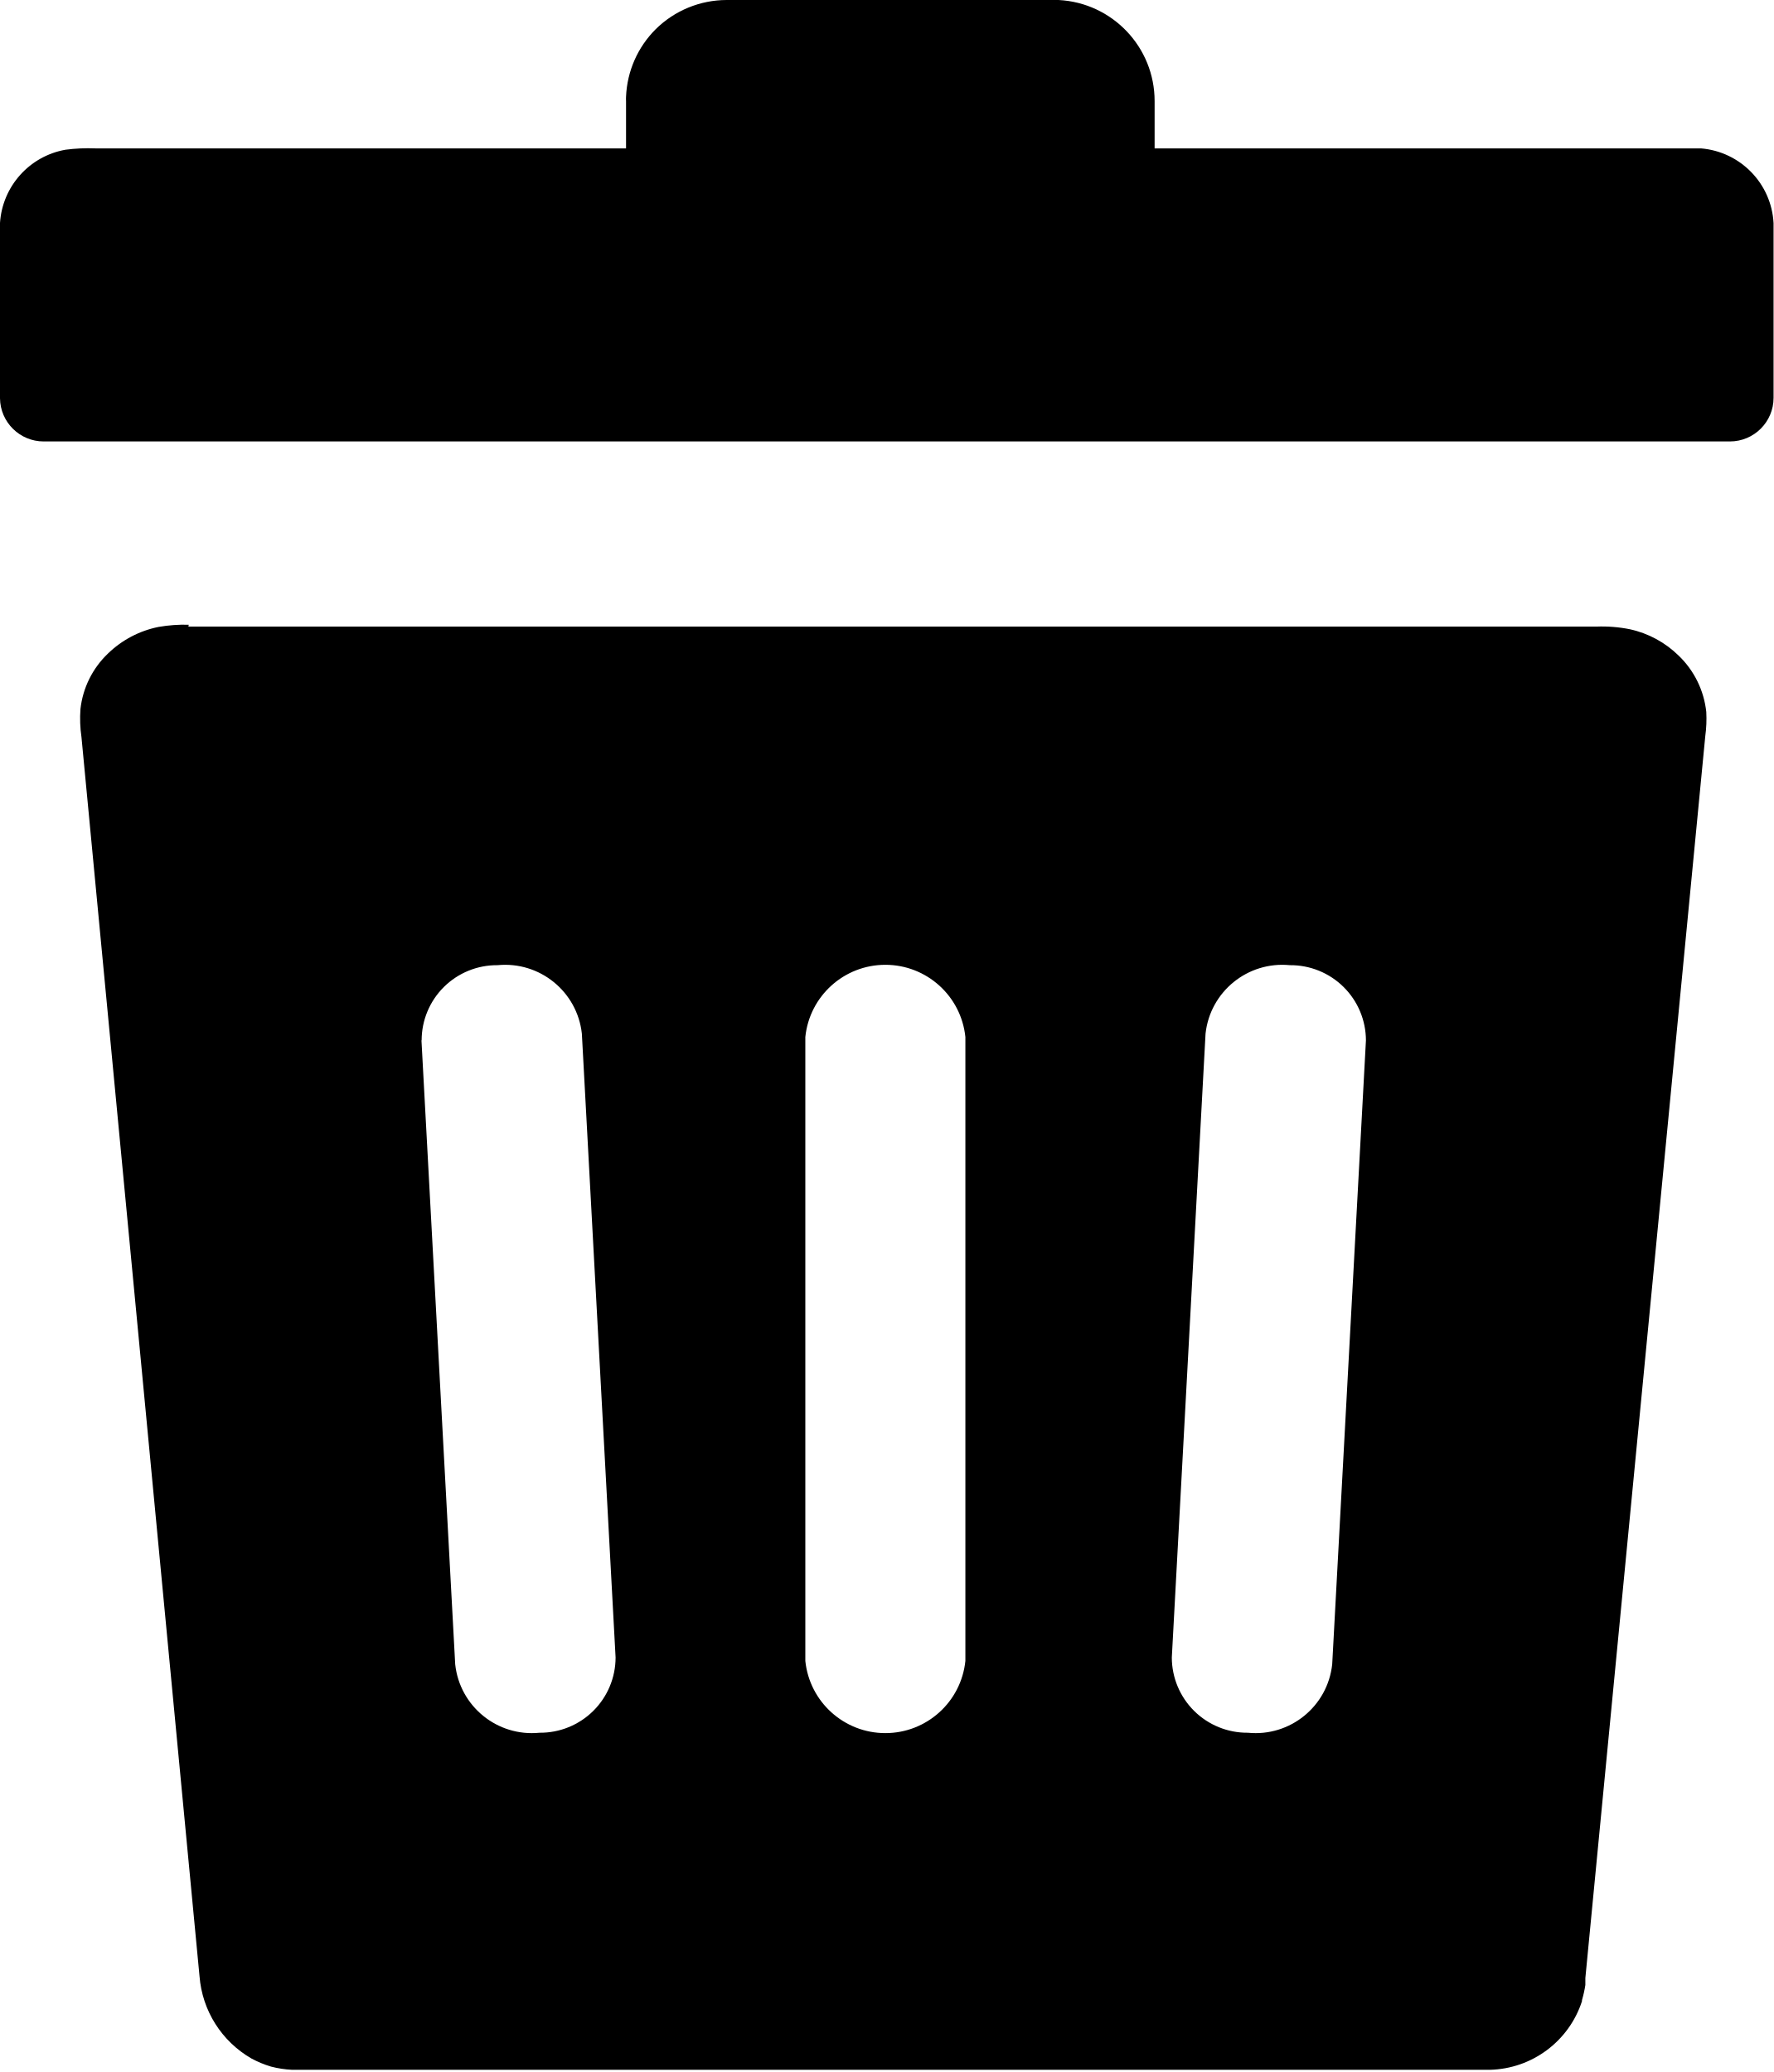
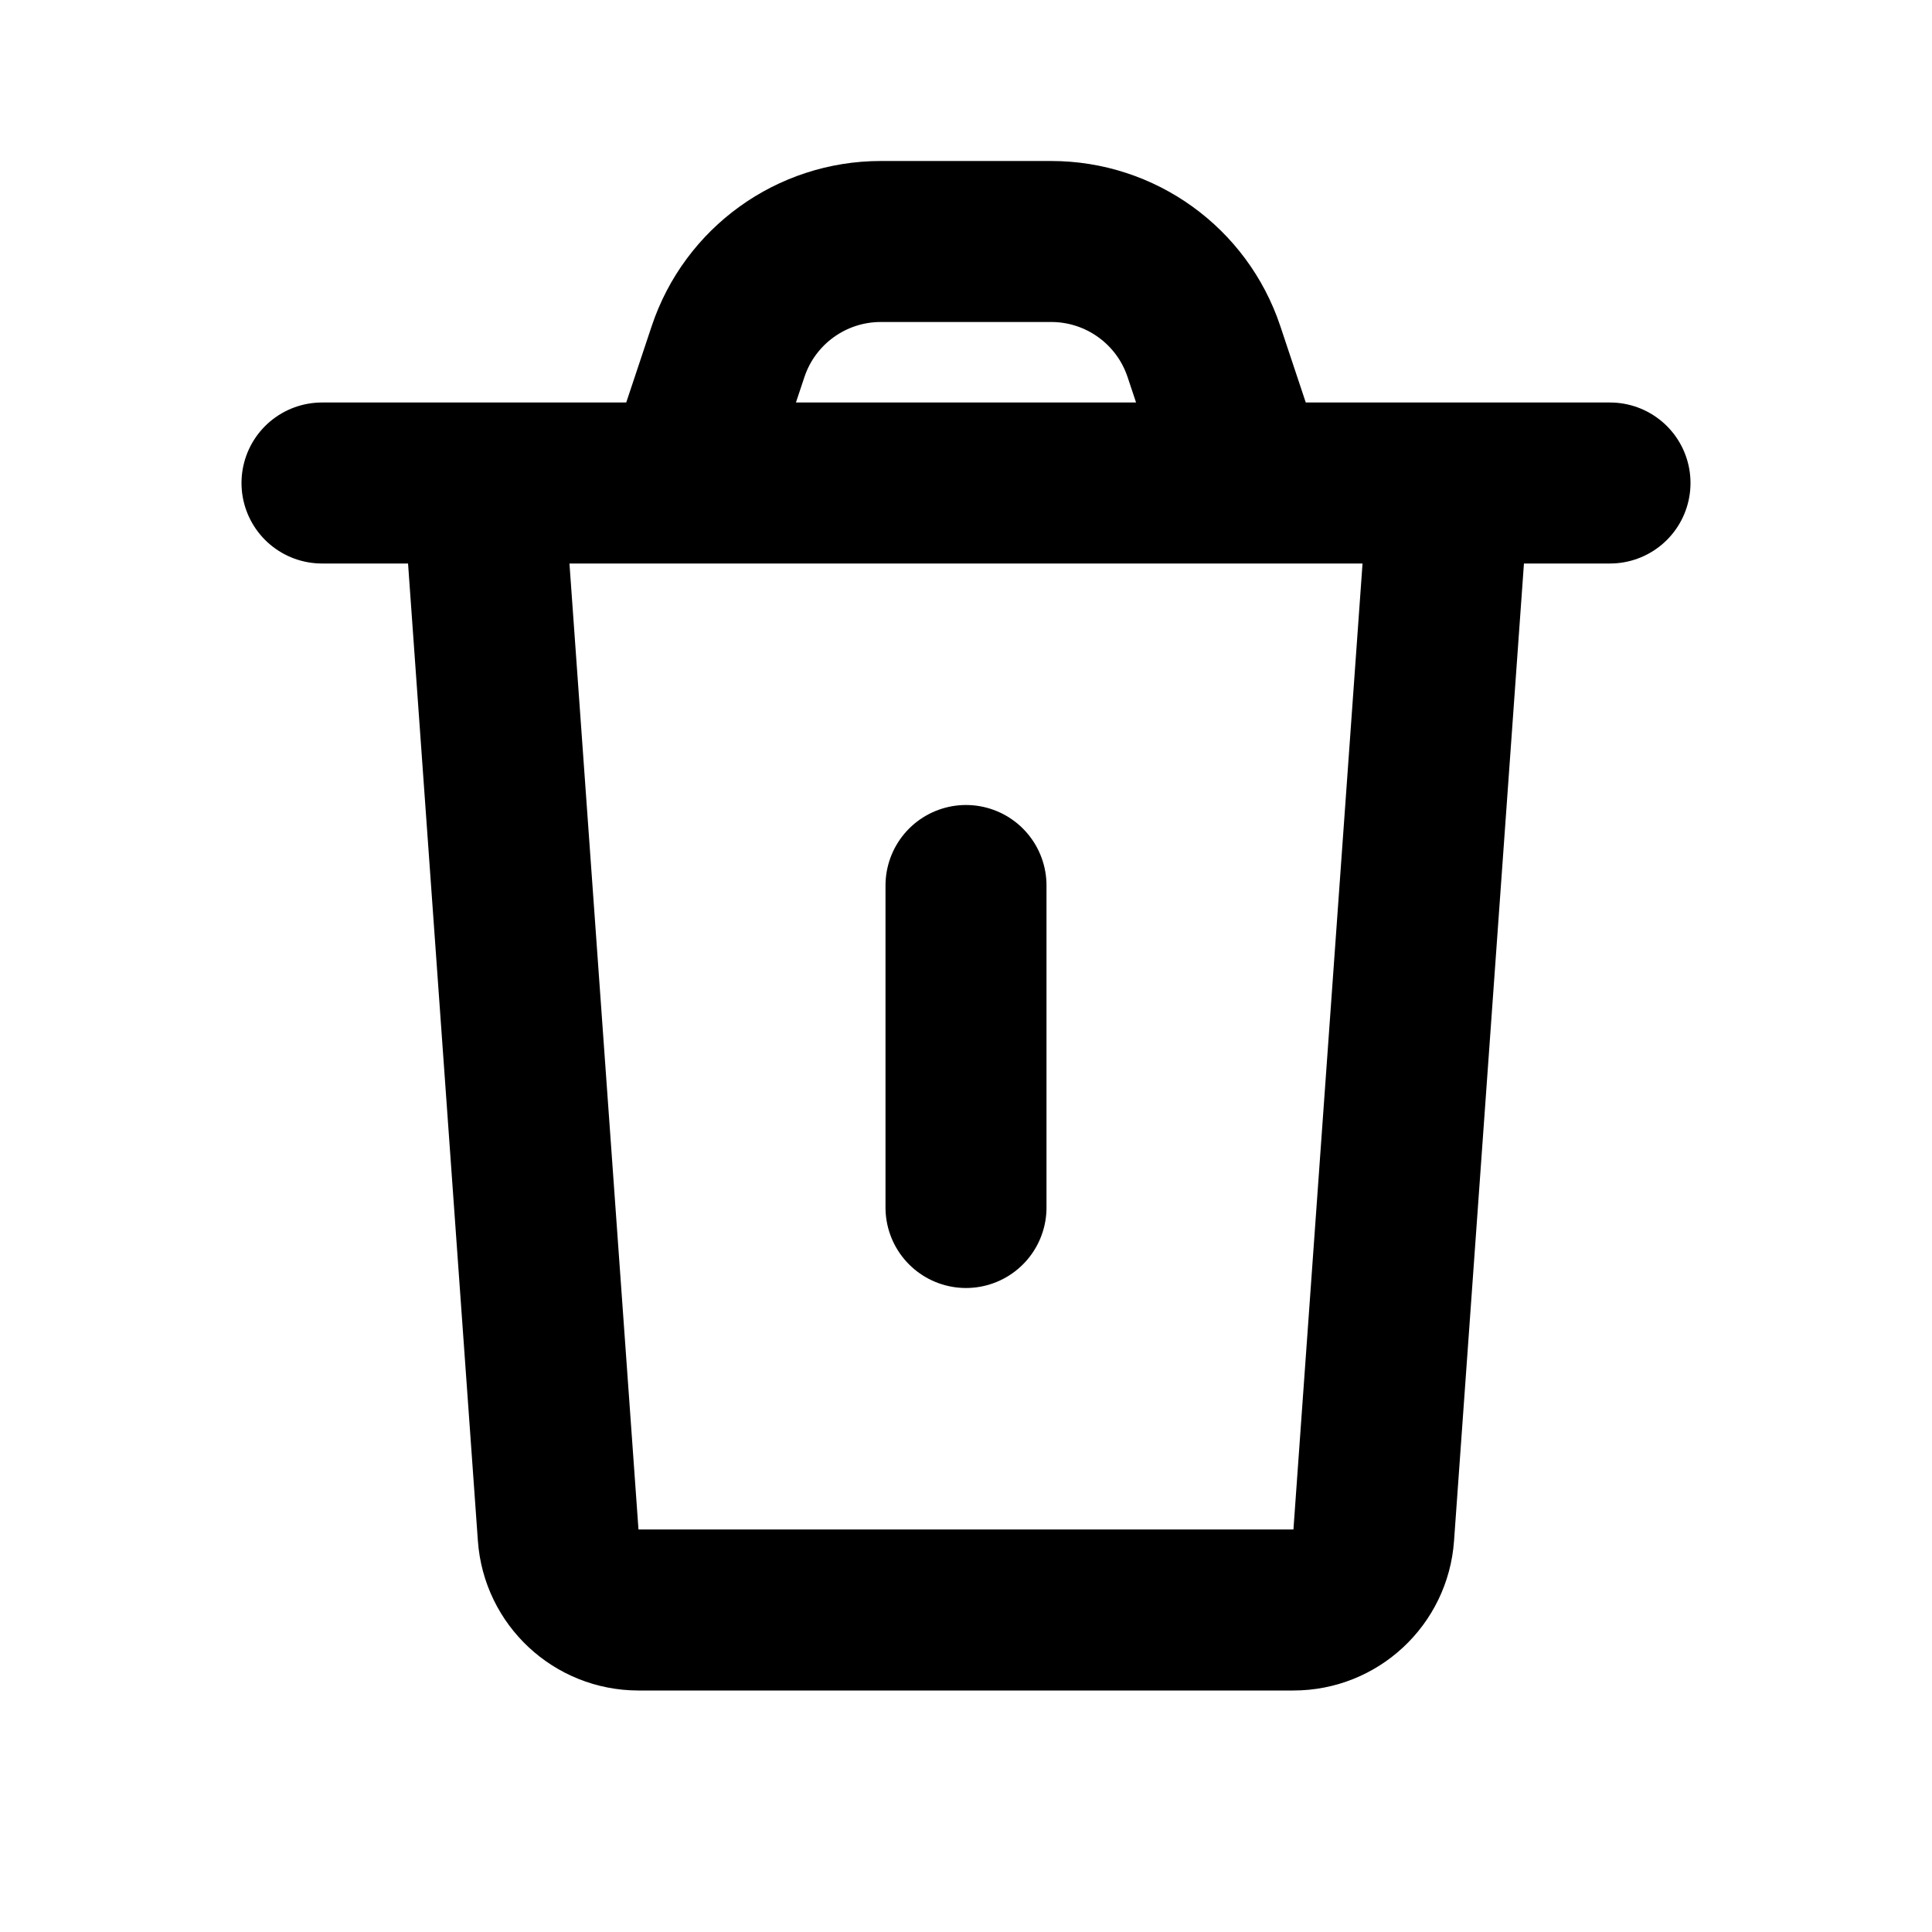
- <svg xmlns="http://www.w3.org/2000/svg" viewBox="0 0 105.16 122.88">
-   <defs>
-     <style>.cls-1{fill-rule:evenodd;}</style>
-   </defs>
-   <path class="cls-1" d="M11.17,37.16H94.65a8.4,8.4,0,0,1,2,.16,5.93,5.93,0,0,1,2.88,1.56,5.43,5.43,0,0,1,1.64,3.34,7.65,7.65,0,0,1-.06,1.44L94,117.31v0l0,.13,0,.28v0a7.06,7.06,0,0,1-.2.9v0l0,.06v0a5.89,5.89,0,0,1-5.47,4.07H17.32a6.17,6.17,0,0,1-1.25-.19,6.17,6.17,0,0,1-1.16-.48h0a6.18,6.18,0,0,1-3.08-4.88l-7-73.49a7.69,7.69,0,0,1-.06-1.66,5.37,5.37,0,0,1,1.63-3.29,6,6,0,0,1,3-1.58,8.94,8.94,0,0,1,1.79-.13ZM5.65,8.8H37.12V6h0a2.44,2.44,0,0,1,0-.27,6,6,0,0,1,1.76-4h0A6,6,0,0,1,43.09,0H62.46l.3,0a6,6,0,0,1,5.7,6V6h0V8.8h32l.39,0a4.7,4.7,0,0,1,4.31,4.43c0,.18,0,.32,0,.5v9.86a2.59,2.59,0,0,1-2.59,2.59H2.59A2.59,2.59,0,0,1,0,23.62V13.53H0a1.56,1.56,0,0,1,0-.31v0A4.72,4.72,0,0,1,3.88,8.88,10.4,10.4,0,0,1,5.65,8.8Zm42.1,52.7a4.77,4.77,0,0,1,9.49,0v37a4.77,4.77,0,0,1-9.49,0v-37Zm23.73-.2a4.58,4.58,0,0,1,5-4.06,4.47,4.47,0,0,1,4.51,4.46l-2,37a4.57,4.57,0,0,1-5,4.06,4.47,4.47,0,0,1-4.51-4.46l2-37ZM25,61.7a4.46,4.46,0,0,1,4.5-4.46,4.58,4.58,0,0,1,5,4.06l2,37a4.47,4.47,0,0,1-4.51,4.46,4.57,4.57,0,0,1-5-4.06l-2-37Z" />
+ <svg xmlns="http://www.w3.org/2000/svg" fill="none" stroke="currentColor" viewBox="0 0 24 24" class="humbleicons hi-trash">
+   <path stroke="currentColor" stroke-linecap="round" stroke-linejoin="round" stroke-width="2" d="M6 6l.934 13.071A1 1 0 007.93 20h8.138a1 1 0 00.997-.929L18 6m-6 5v4m8-9H4m4.5 0l.544-1.632A2 2 0 0110.941 3h2.117a2 2 0 011.898 1.368L15.5 6" />
</svg>
